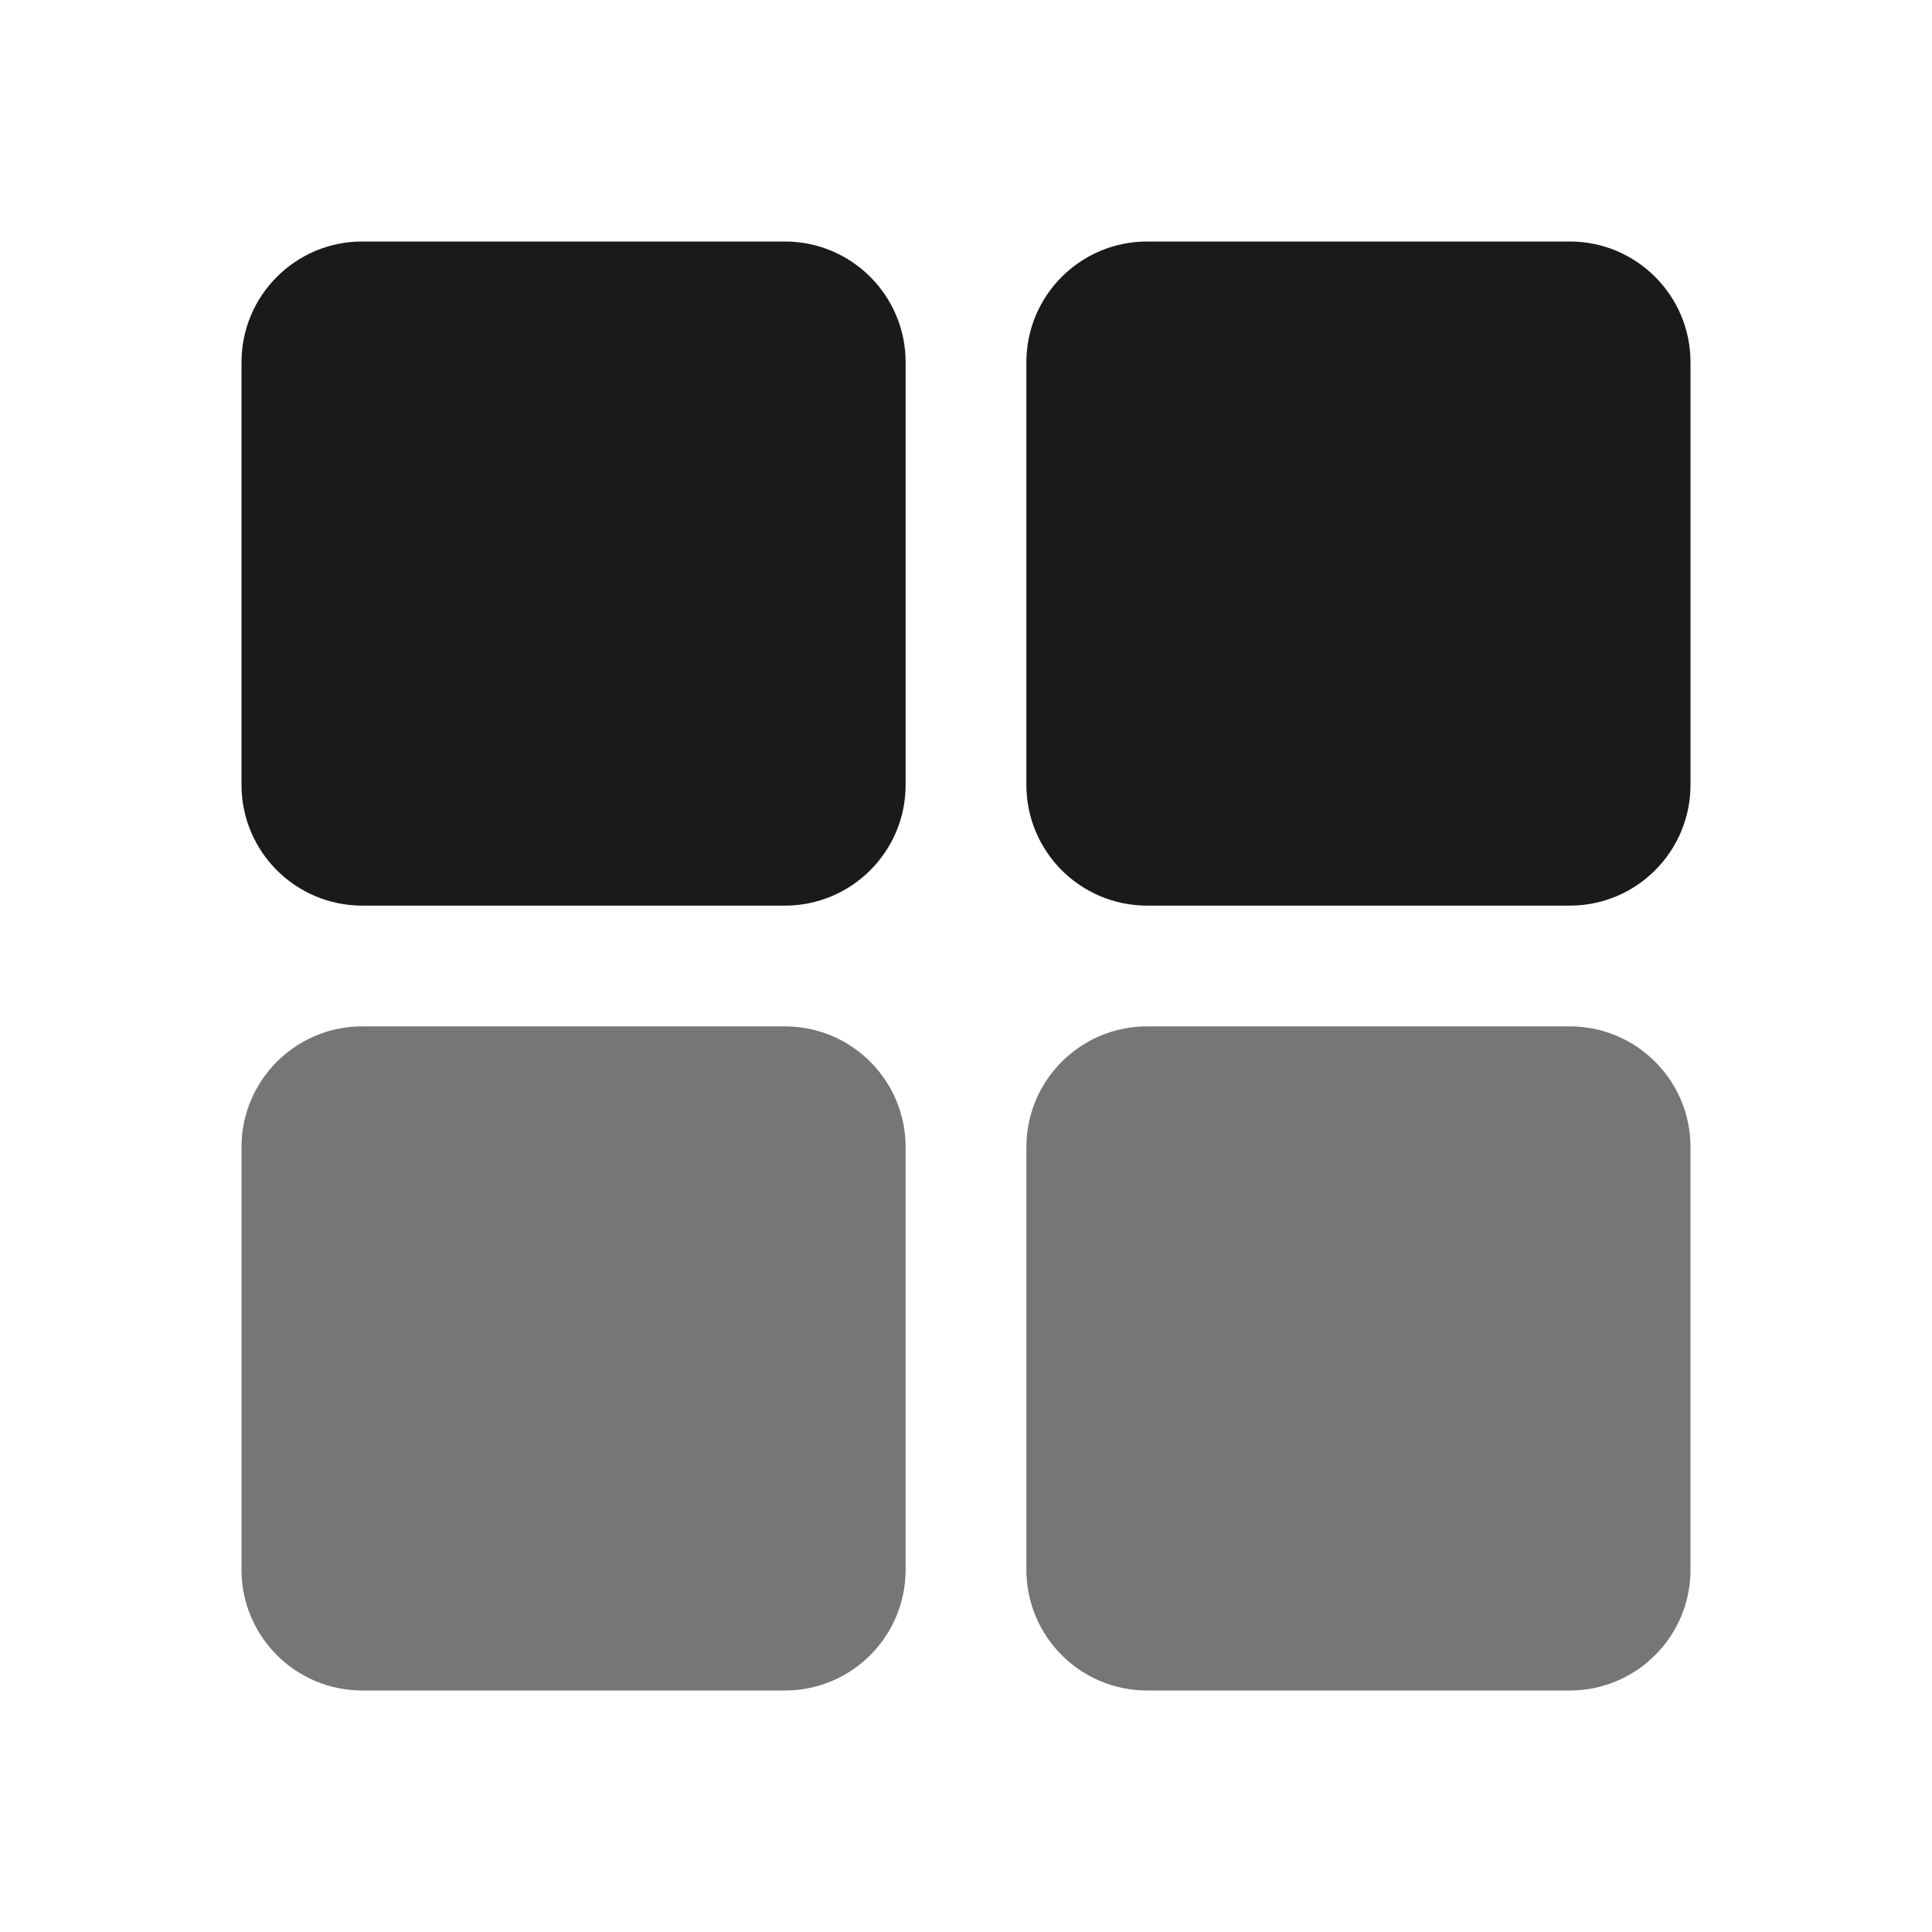
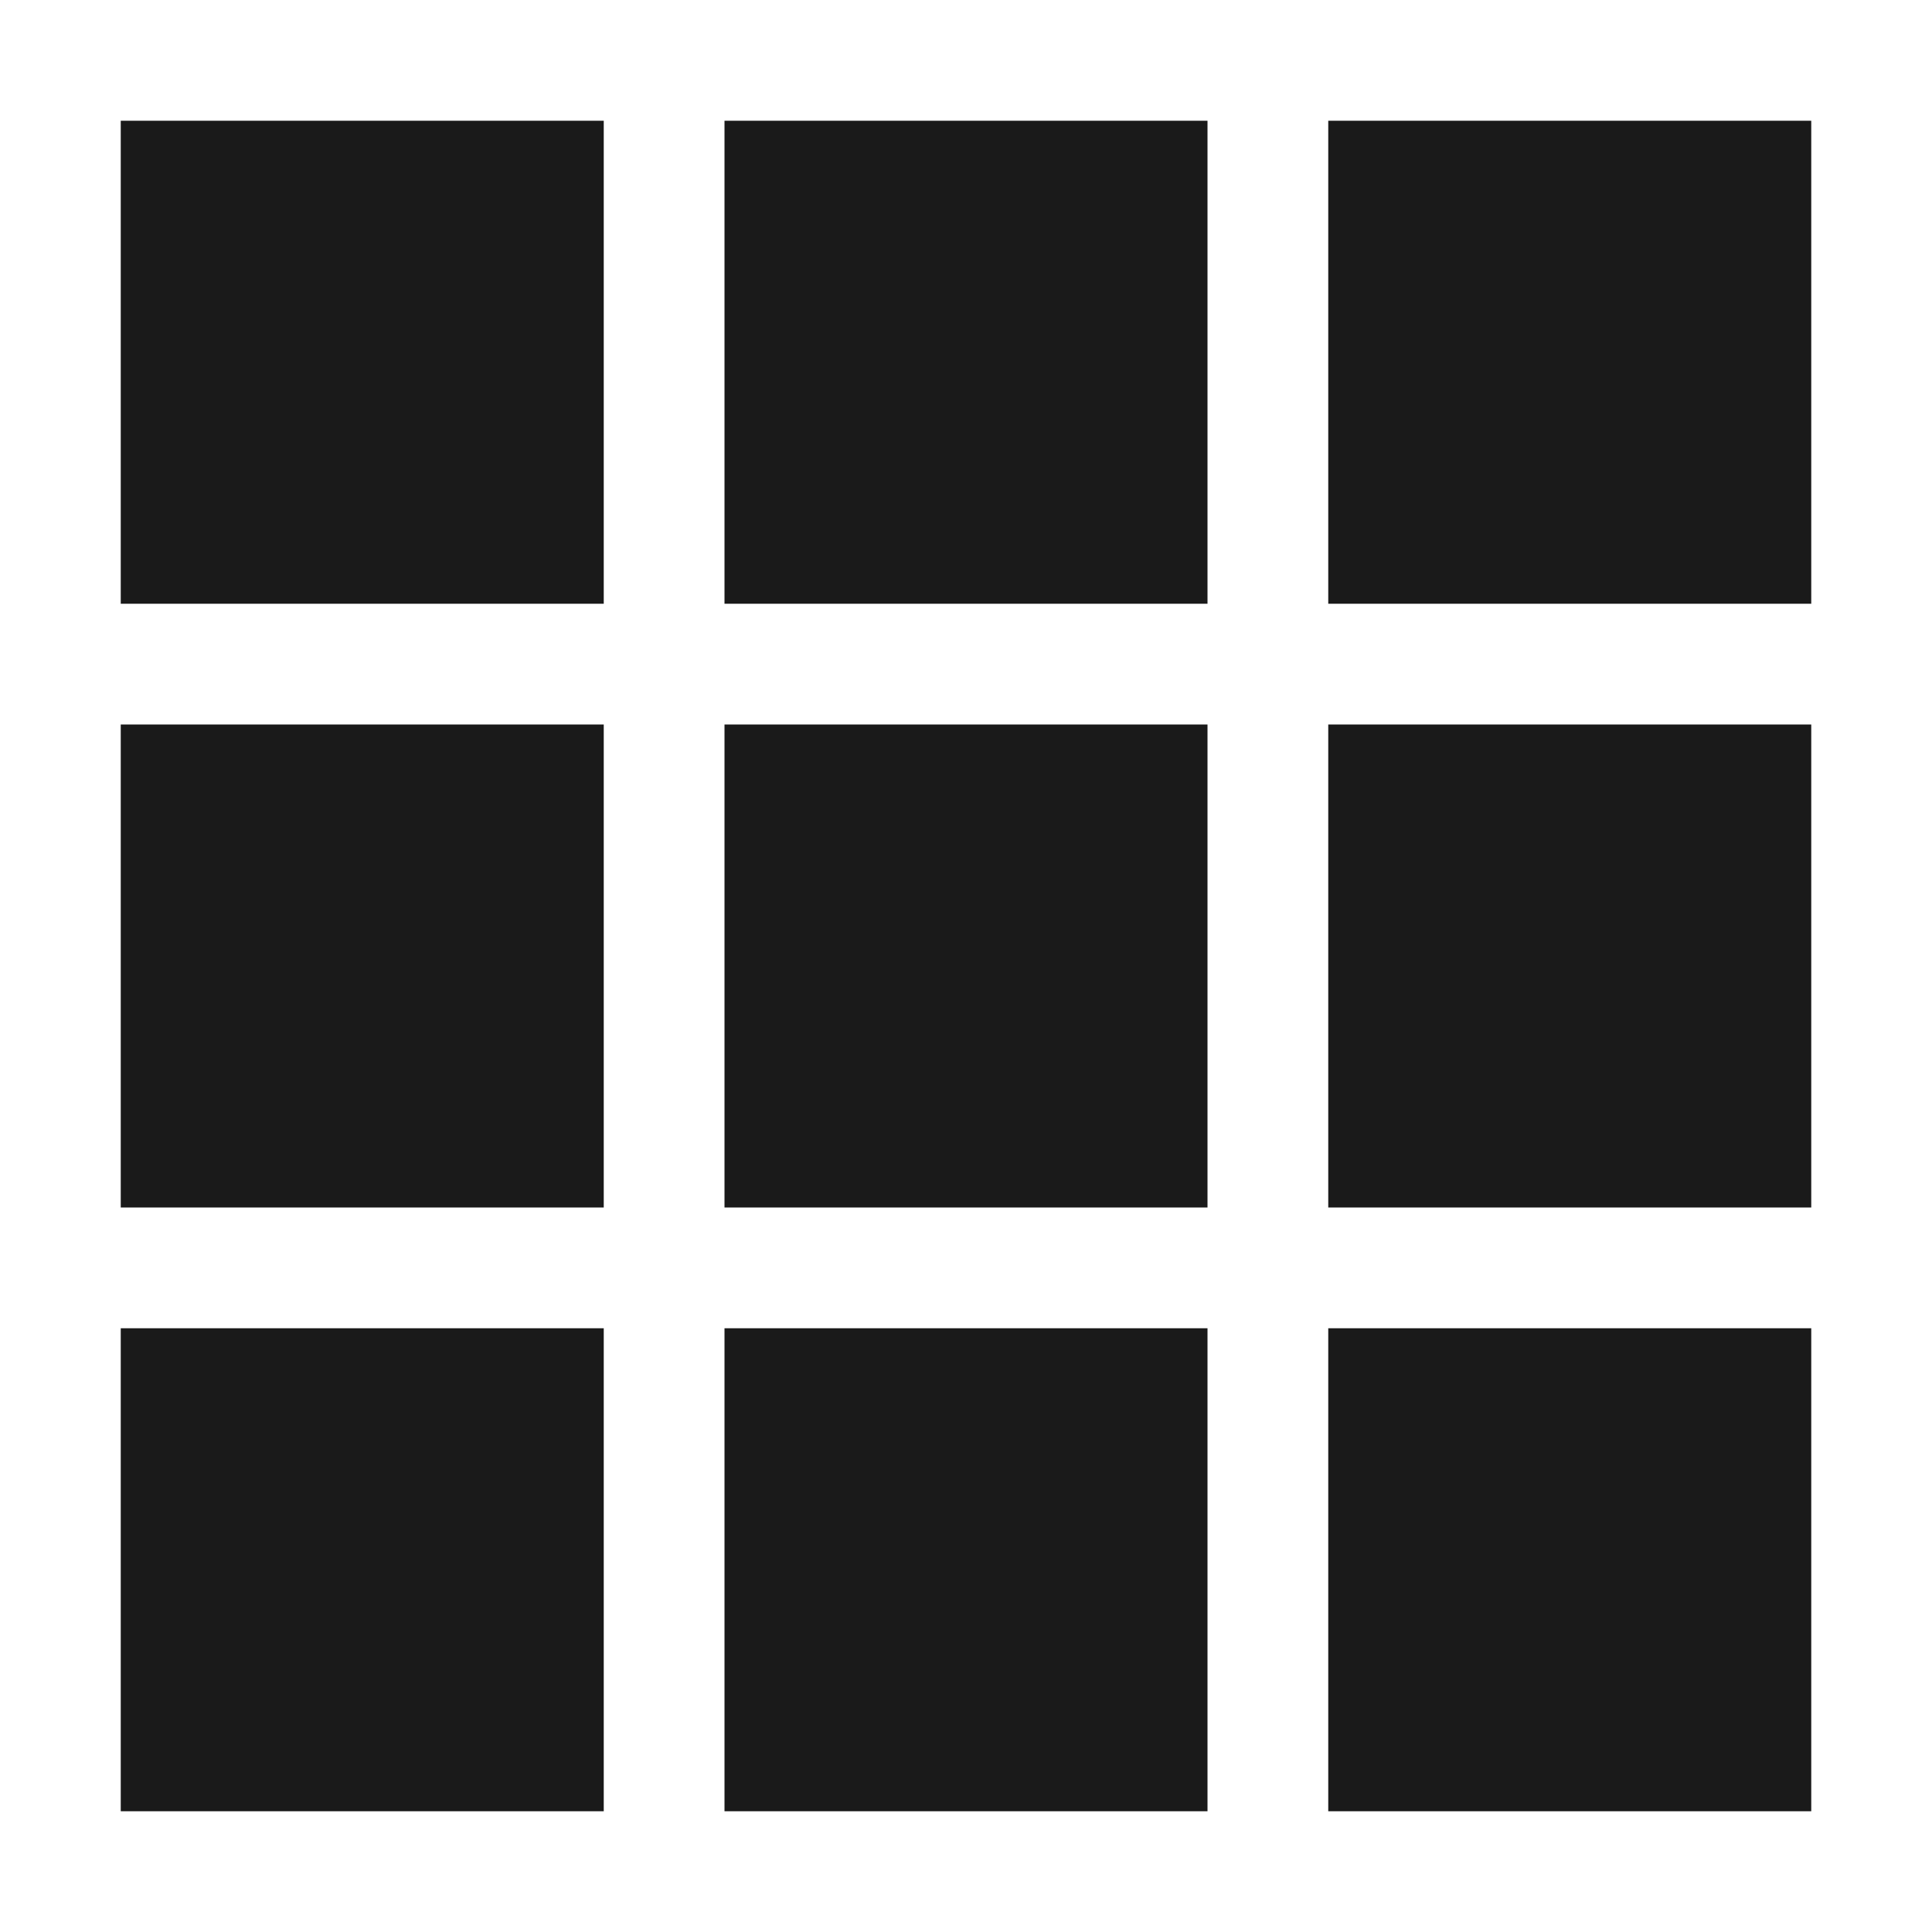
- <svg xmlns="http://www.w3.org/2000/svg" width="32" height="32" viewBox="0 0 32 32" fill="none">
-   <rect x="4" y="4" width="11" height="11" rx="2" fill="#1A1A1A" />
-   <rect x="17" y="4" width="11" height="11" rx="2" fill="#1A1A1A" />
-   <rect x="4" y="17" width="11" height="11" rx="2" fill="#1A1A1A" opacity="0.6" />
-   <rect x="17" y="17" width="11" height="11" rx="2" fill="#1A1A1A" opacity="0.6" />
+ <svg xmlns="http://www.w3.org/2000/svg" width="16" height="16" viewBox="0 0 16 16" fill="none">
+   <rect x="1" y="1" width="4" height="4" fill="#1A1A1A" />
+   <rect x="6" y="1" width="4" height="4" fill="#1A1A1A" />
+   <rect x="11" y="1" width="4" height="4" fill="#1A1A1A" />
+   <rect x="1" y="6" width="4" height="4" fill="#1A1A1A" />
+   <rect x="6" y="6" width="4" height="4" fill="#1A1A1A" />
+   <rect x="11" y="6" width="4" height="4" fill="#1A1A1A" />
+   <rect x="1" y="11" width="4" height="4" fill="#1A1A1A" />
+   <rect x="6" y="11" width="4" height="4" fill="#1A1A1A" />
+   <rect x="11" y="11" width="4" height="4" fill="#1A1A1A" />
</svg>
